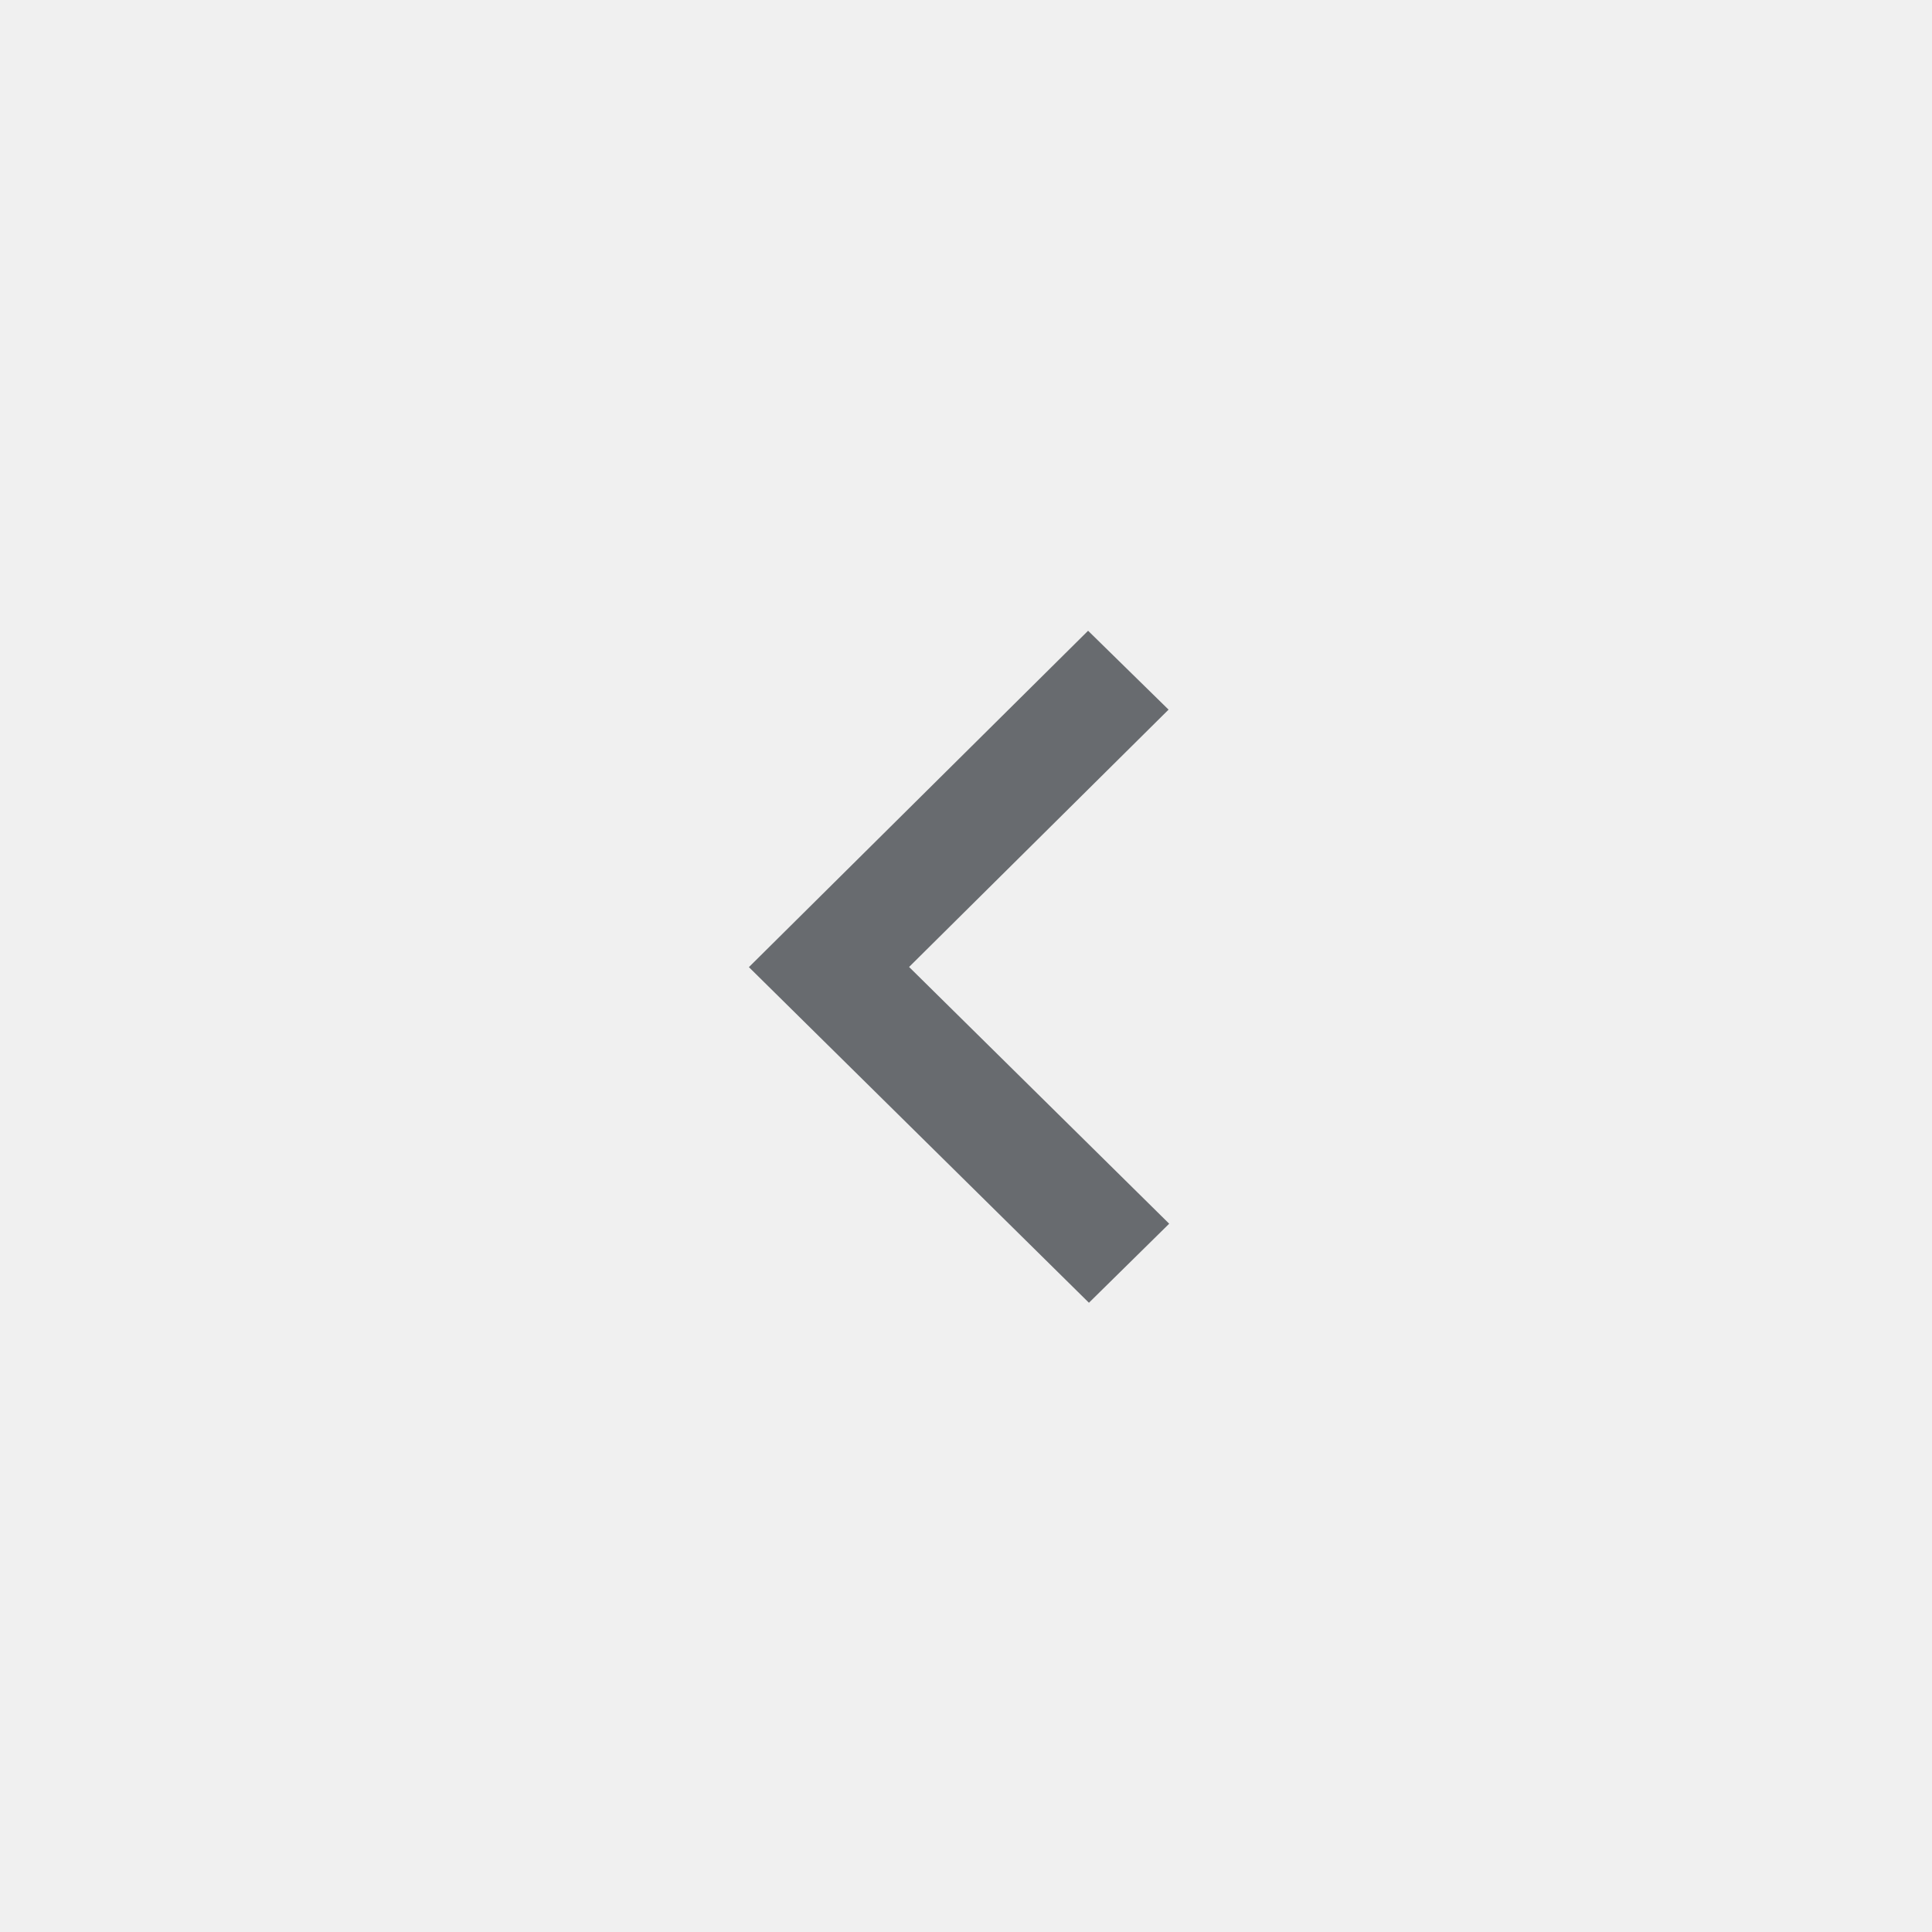
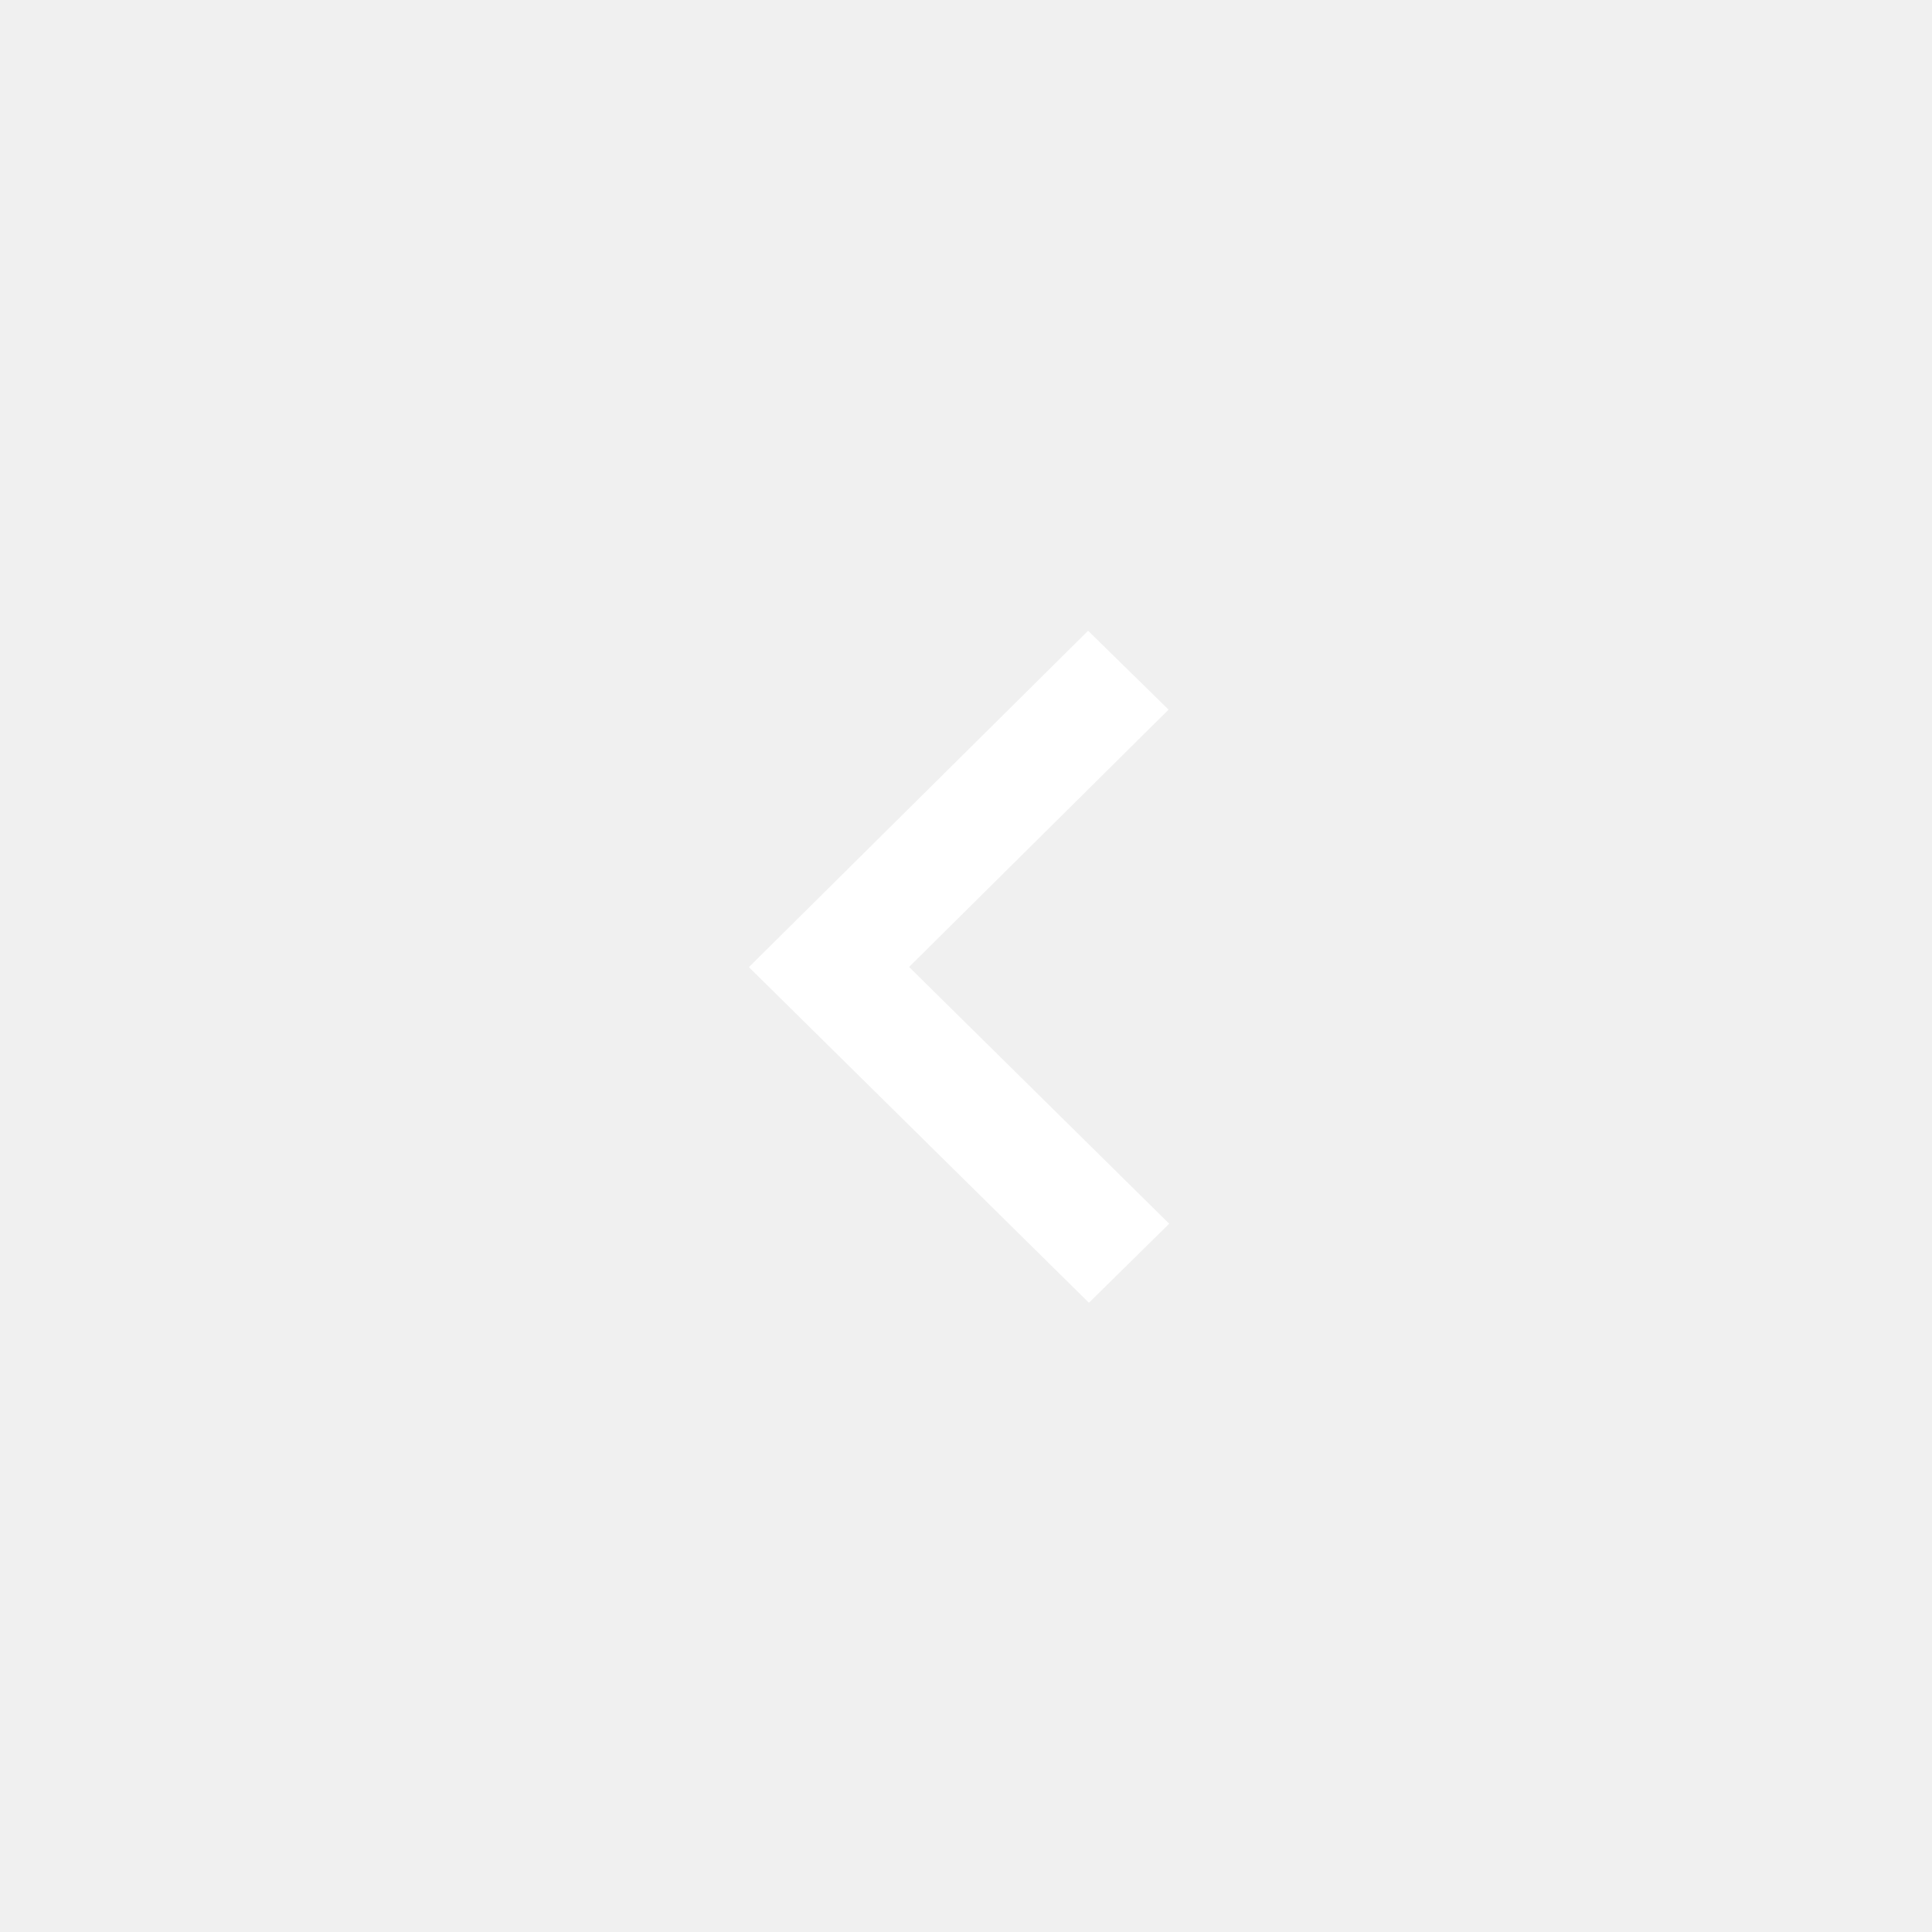
<svg xmlns="http://www.w3.org/2000/svg" width="46" height="46" viewBox="0 0 46 46" fill="none">
-   <path d="M27.823 16.896L21.645 23.023L27.838 29.136L25.927 31.018L17.831 23.027L25.907 15.018L27.823 16.896Z" fill="#686B6F" />
+   <path d="M27.823 16.896L21.645 23.023L27.838 29.136L25.927 31.018L17.831 23.027L25.907 15.018L27.823 16.896Z" fill="#ffffff" />
</svg>
